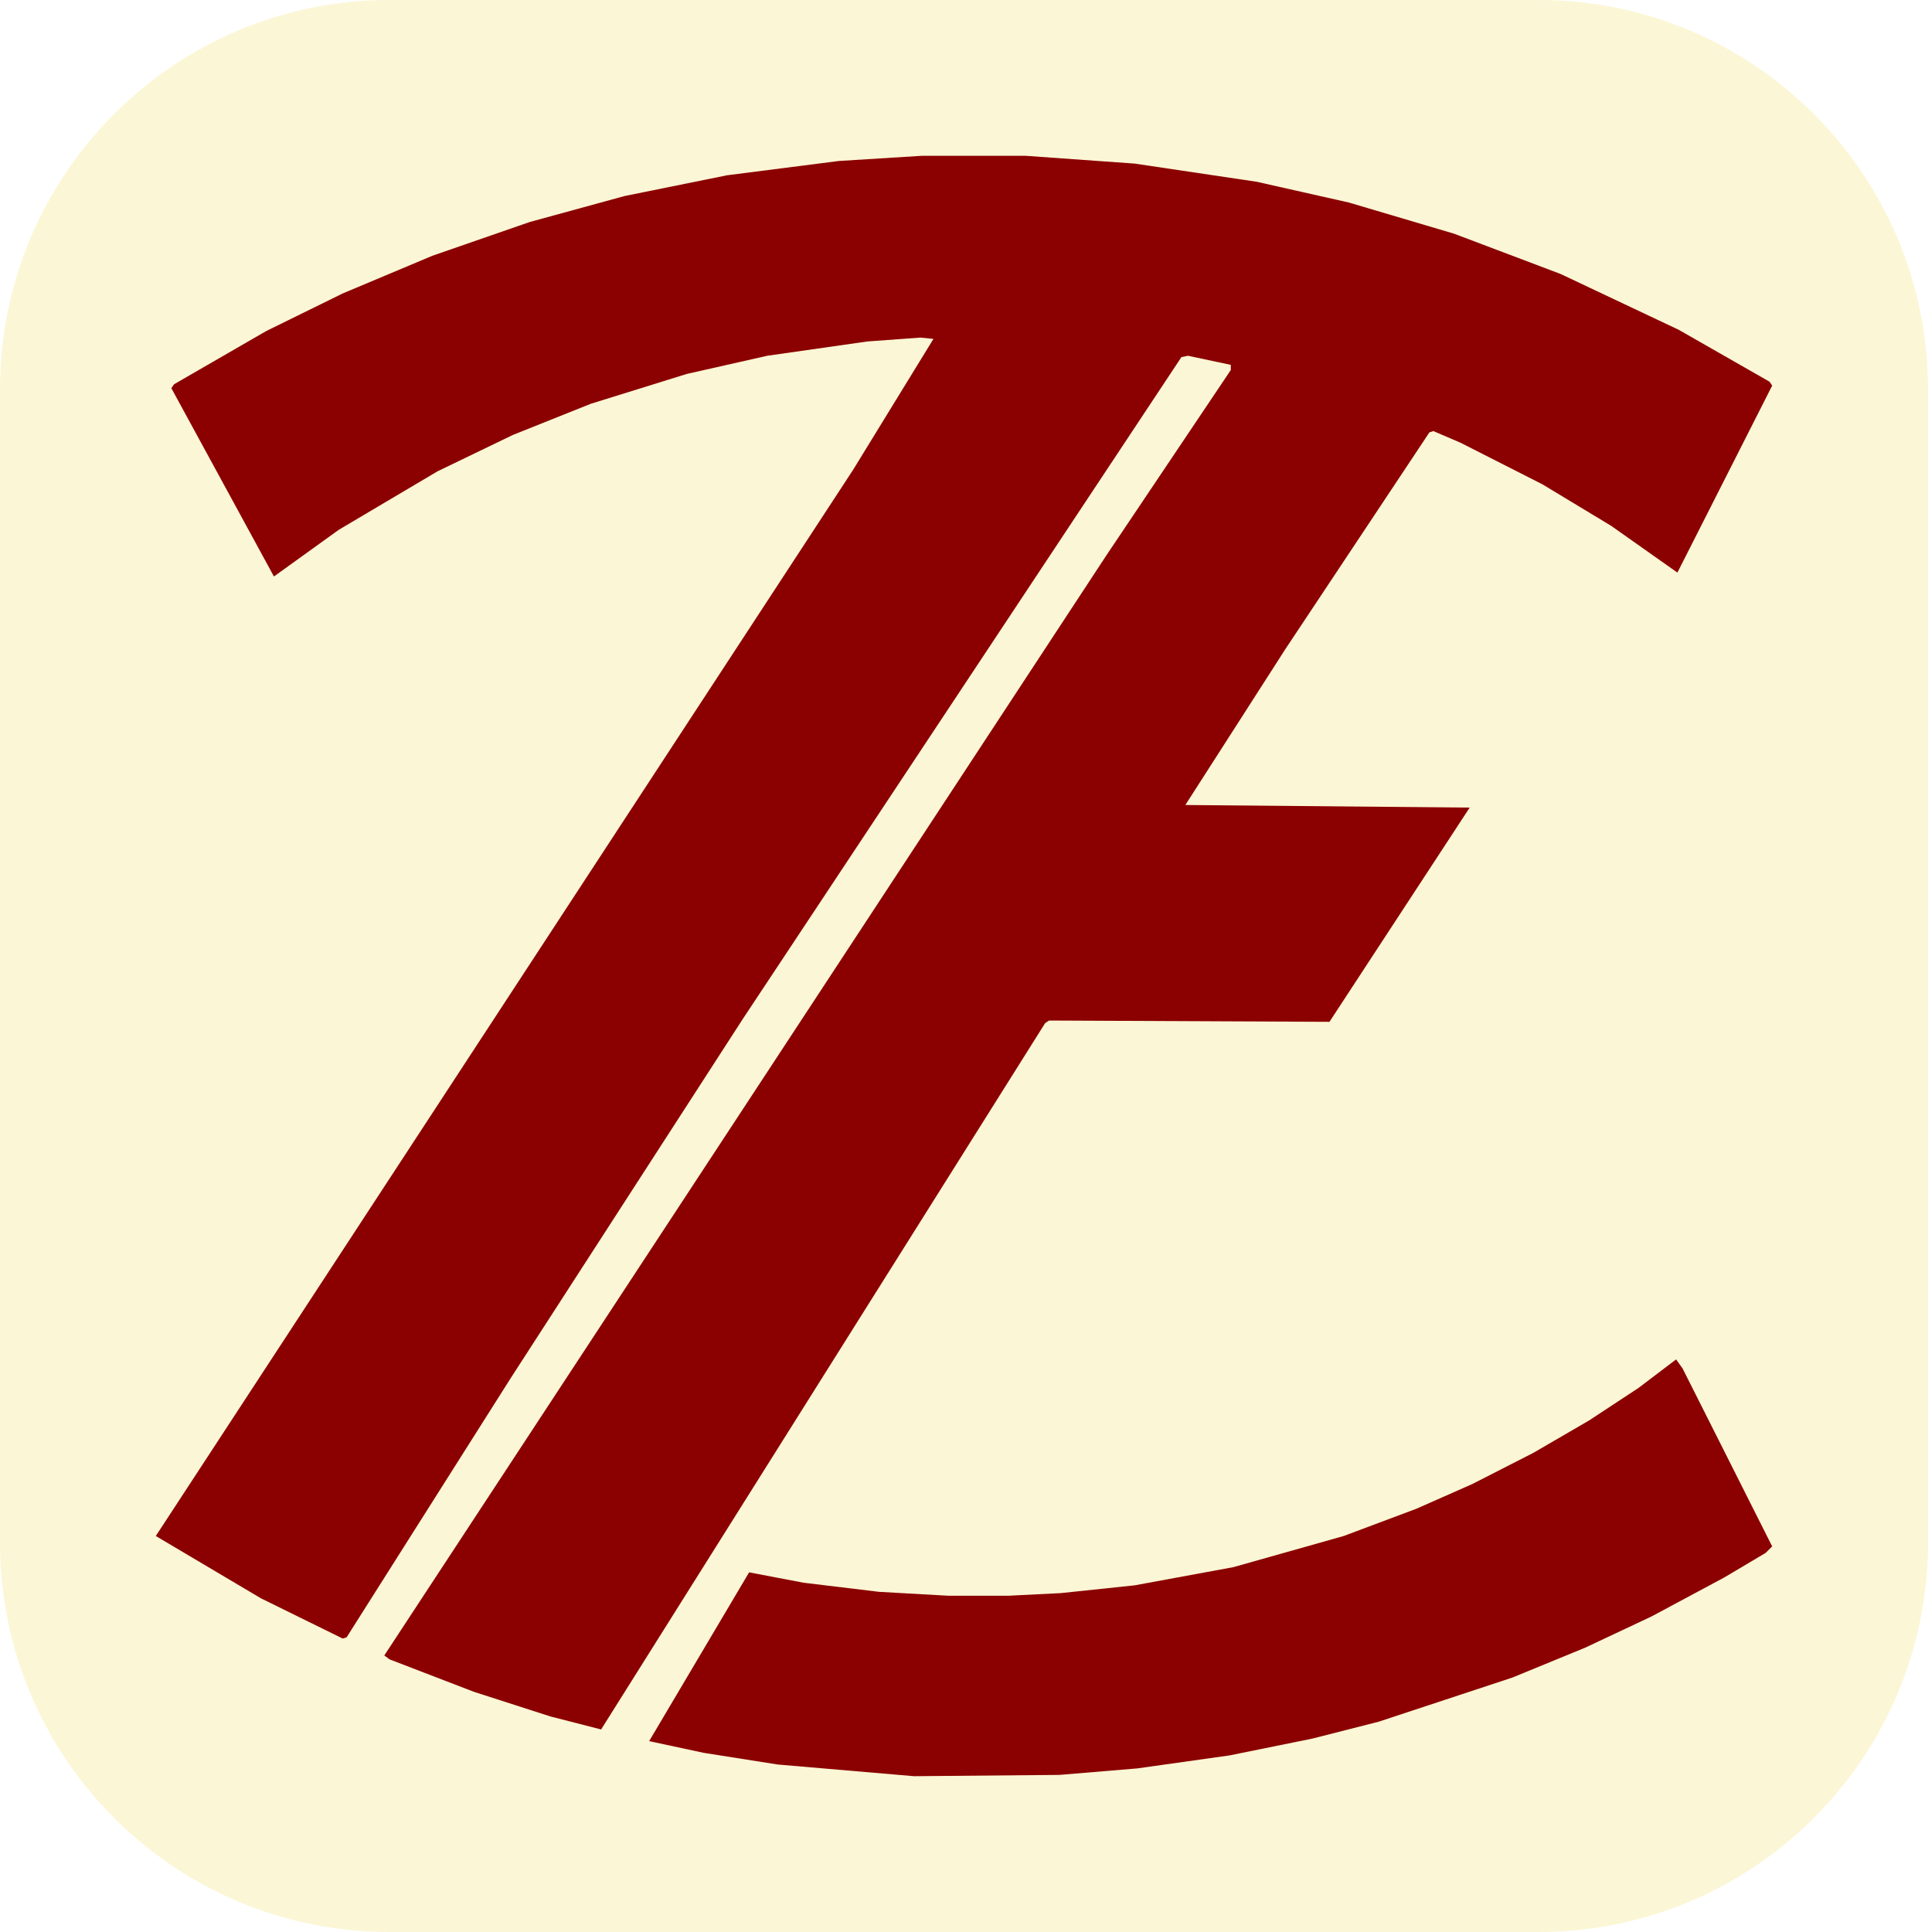
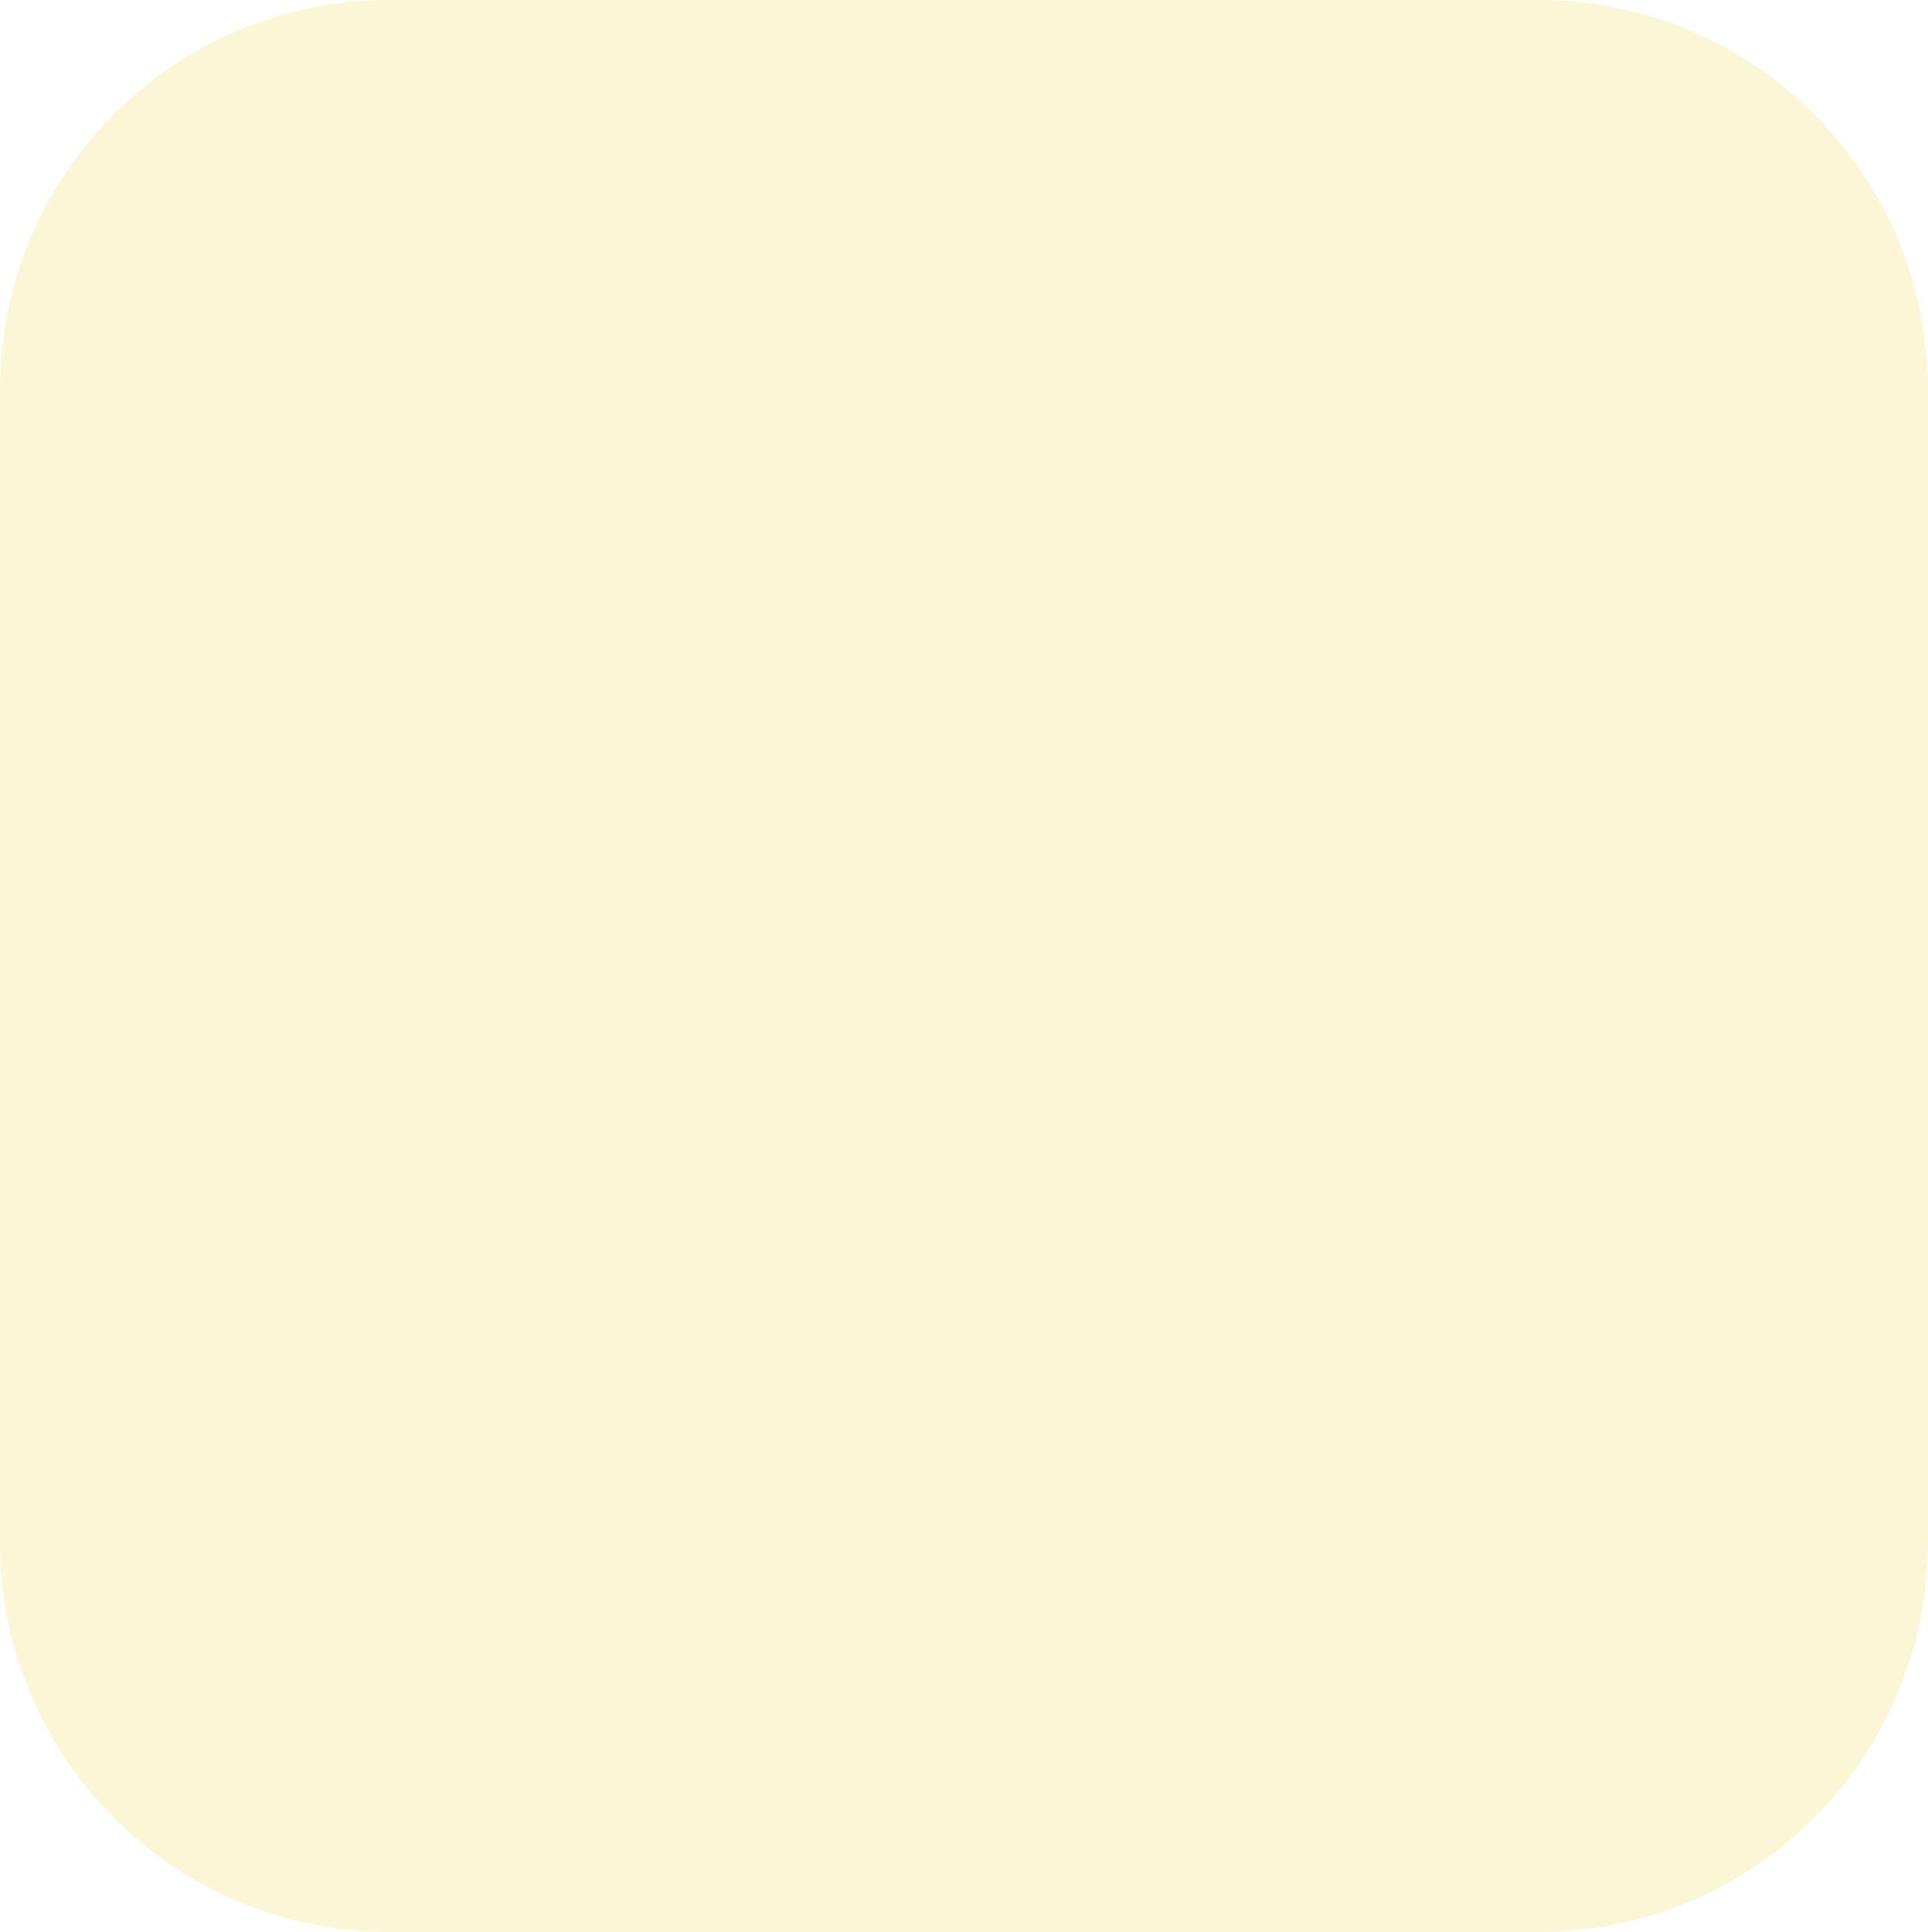
<svg xmlns="http://www.w3.org/2000/svg" viewBox="-120 -120 1485 1488">
  <rect x="-120" y="-120" width="1485" height="1488" rx="300" fill="#fbf6d5" />
-   <path fill="#8b0000" fill-rule="evenodd" d="M1245,1071L1176,934L1171,927L1142,949L1104,974L1061,999L1014,1023L971,1042L915,1063L830,1087L754,1101L697,1107L657,1109L610,1109L557,1106L499,1099L457,1091L380,1221L422,1230L479,1239L584,1248L696,1247L756,1242L827,1232L891,1219L942,1206L1045,1172L1101,1149L1152,1125L1208,1095L1240,1076ZM1243,174L1173,134L1082,91L1000,60L919,36L848,20L754,6L670,0L590,0L526,4L440,15L361,31L288,51L213,77L144,106L85,135L14,176L12,179L91,324L141,288L217,243L275,215L335,191L409,168L471,154L548,143L589,140L599,141L537,242L0,1063L81,1111L144,1142L147,1141L273,942L452,665L790,155L795,154L828,161L828,165L732,308L176,1155L180,1158L245,1183L304,1202L343,1212L685,668L688,666L904,667L1012,502L793,500L870,380L981,213L984,212L1005,221L1068,253L1121,285L1172,321L1245,177Z" />
+   <path fill="transparent" fill-rule="evenodd" d="M1245,1071L1176,934L1171,927L1142,949L1104,974L1061,999L1014,1023L971,1042L915,1063L830,1087L754,1101L697,1107L657,1109L610,1109L557,1106L499,1099L457,1091L380,1221L422,1230L479,1239L584,1248L696,1247L756,1242L827,1232L891,1219L942,1206L1045,1172L1101,1149L1152,1125L1208,1095L1240,1076ZM1243,174L1173,134L1082,91L1000,60L919,36L848,20L754,6L670,0L590,0L526,4L440,15L361,31L288,51L213,77L144,106L85,135L14,176L12,179L91,324L141,288L217,243L275,215L335,191L409,168L471,154L548,143L589,140L599,141L537,242L0,1063L81,1111L144,1142L147,1141L273,942L452,665L790,155L795,154L828,161L828,165L732,308L176,1155L180,1158L245,1183L304,1202L343,1212L685,668L688,666L904,667L1012,502L793,500L870,380L981,213L984,212L1005,221L1068,253L1121,285L1172,321L1245,177Z" />
</svg>
